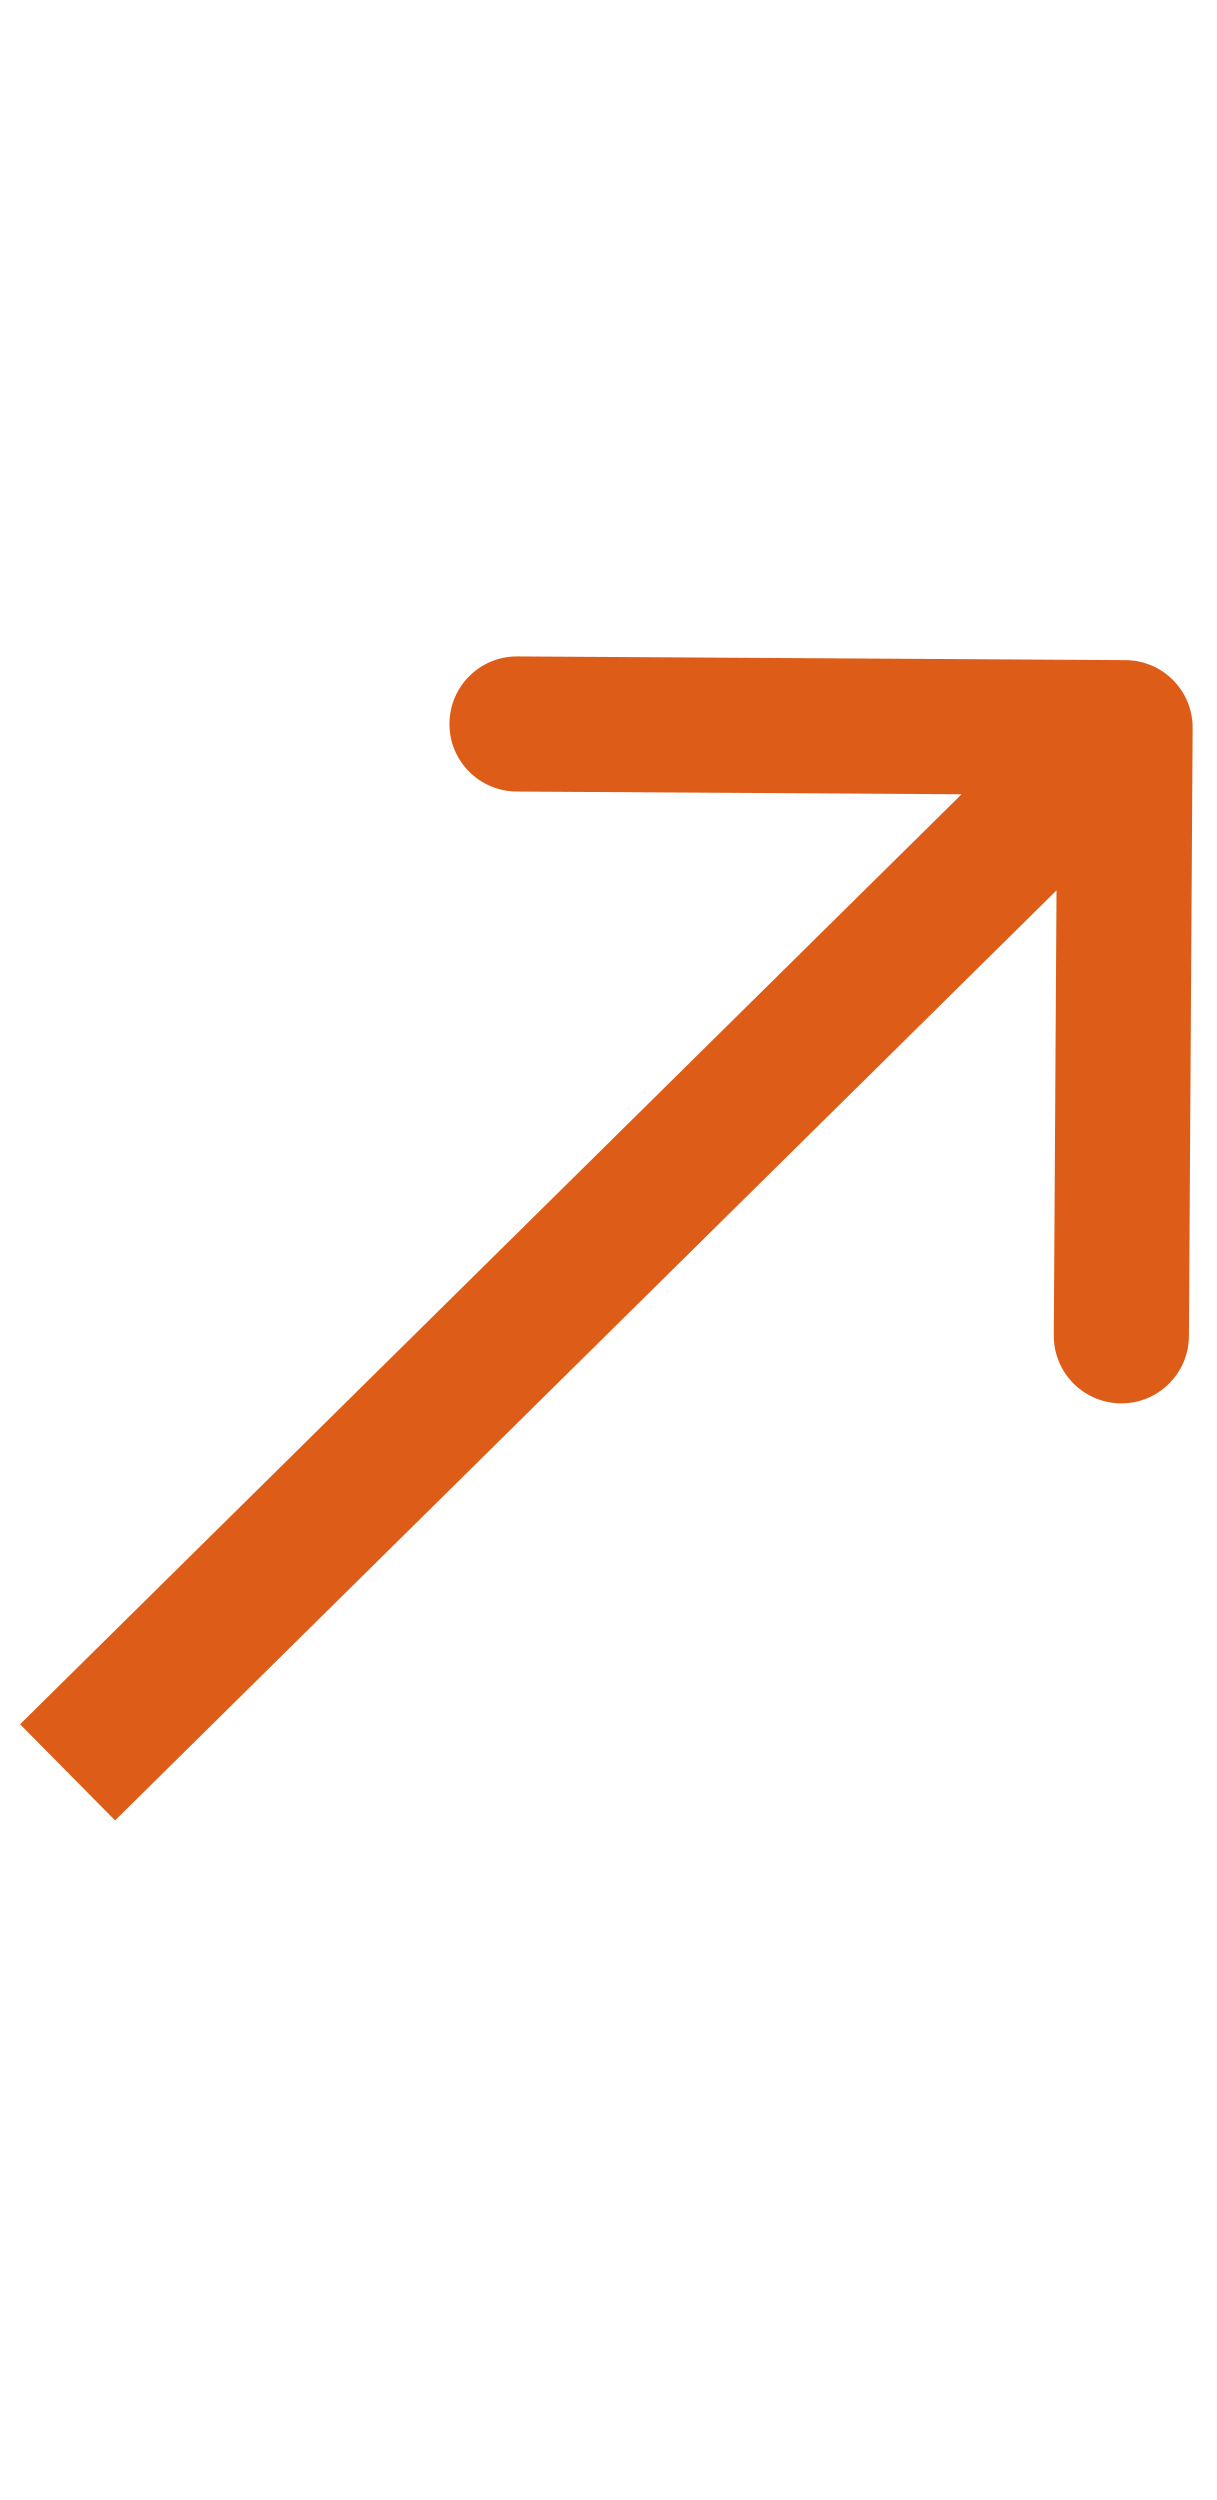
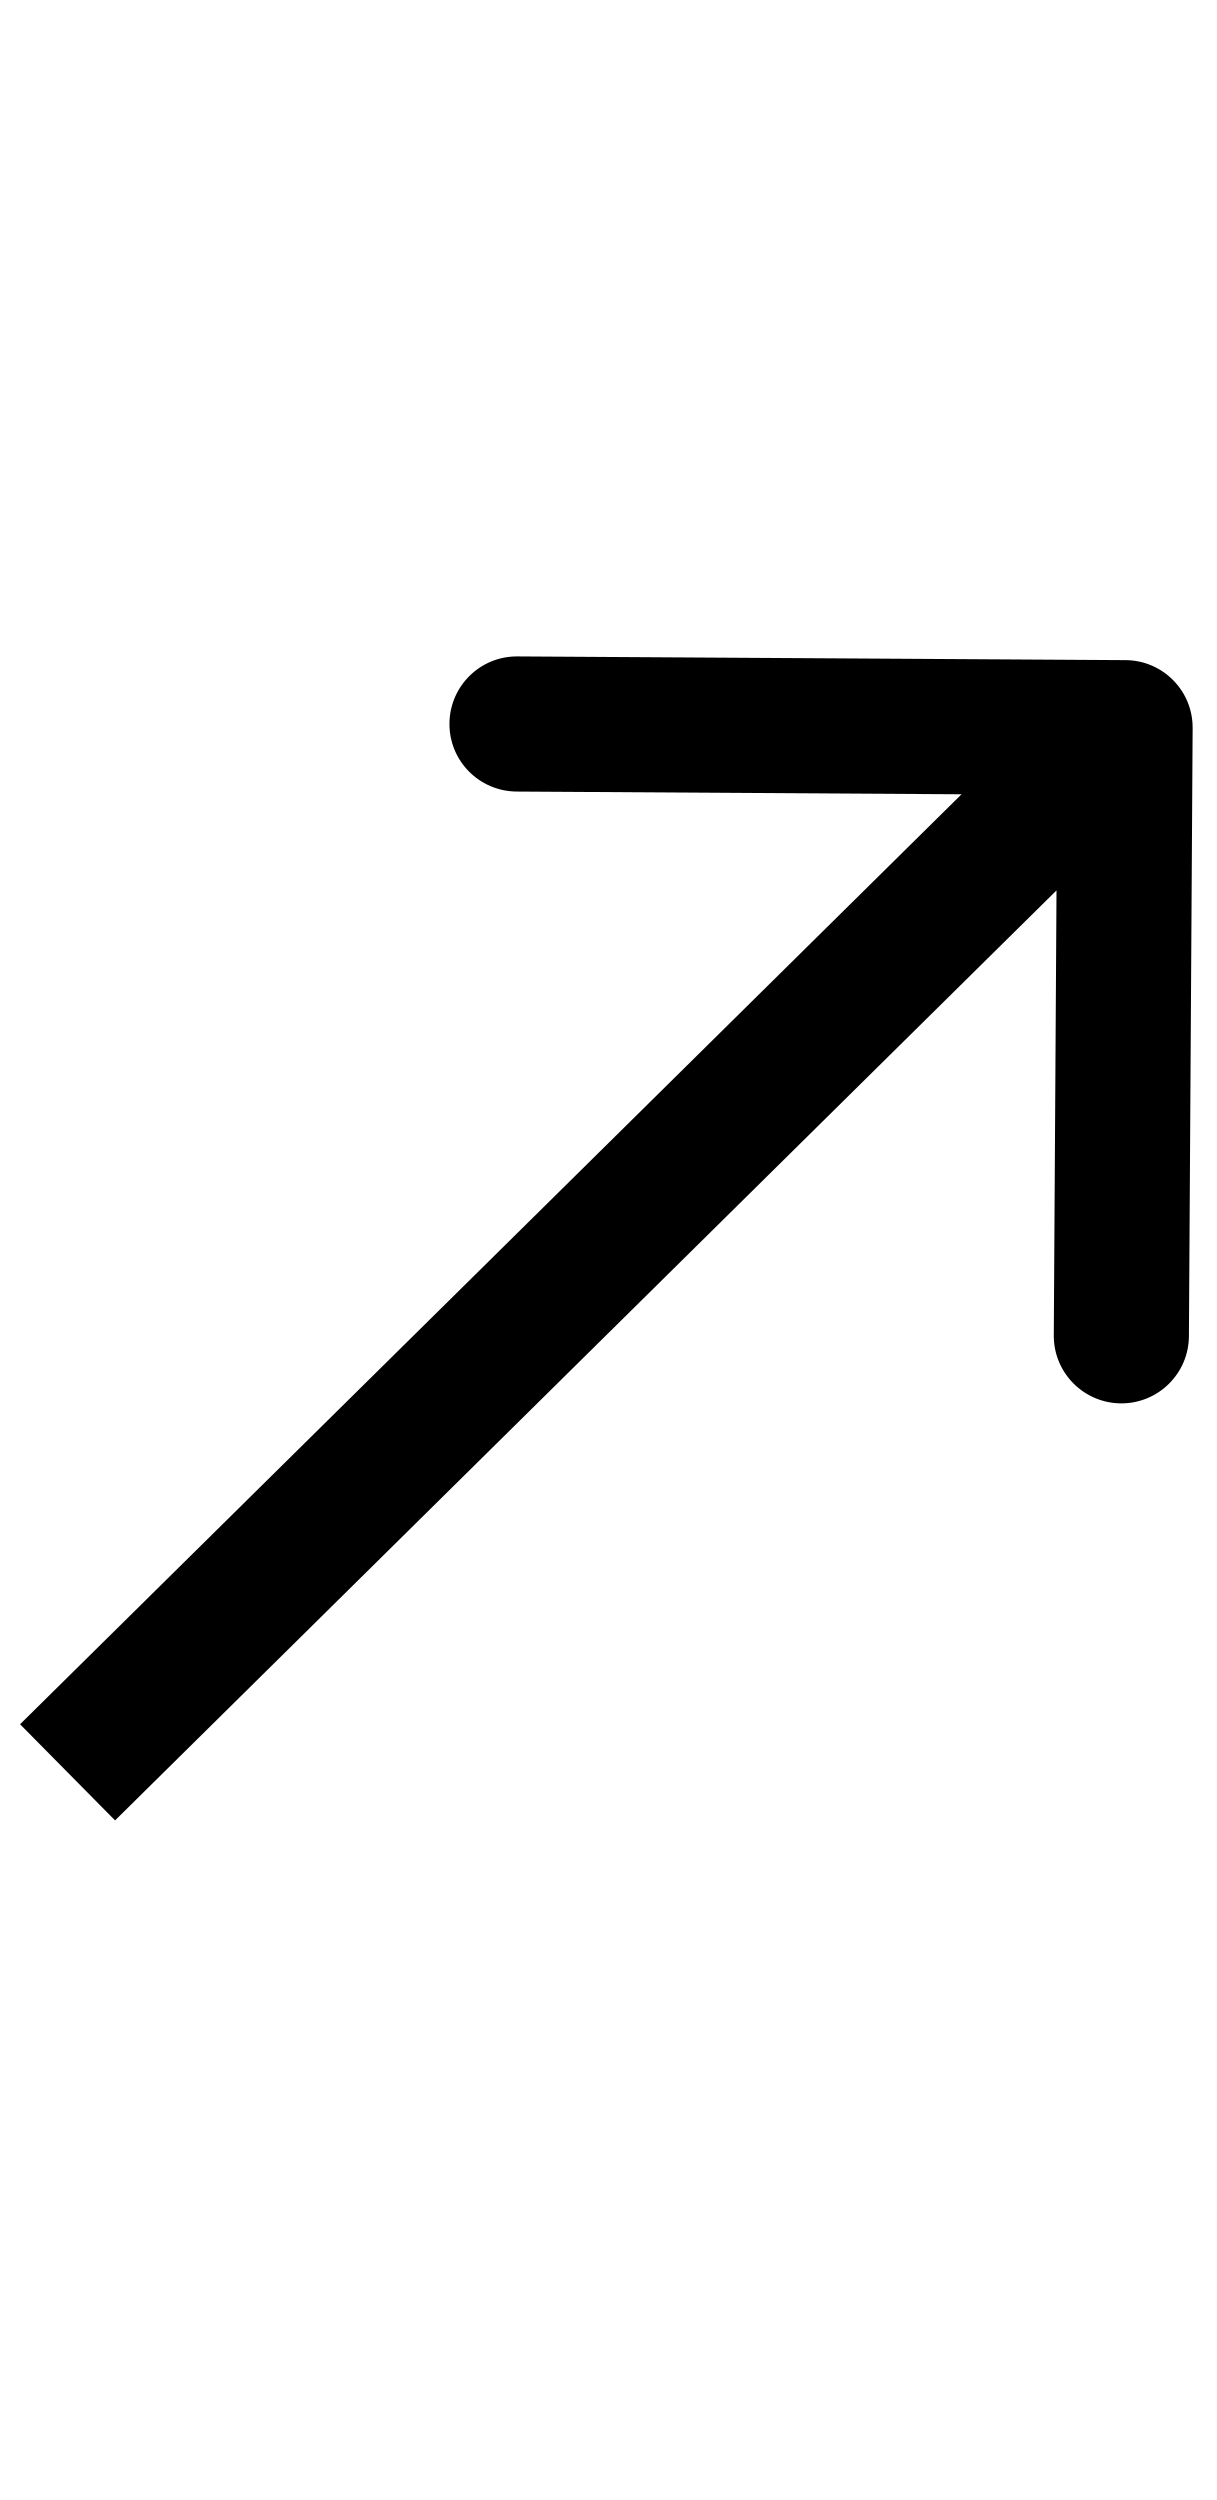
- <svg xmlns="http://www.w3.org/2000/svg" width="18" height="37" viewBox="0 0 18 37" fill="none">
-   <path d="M17.651 10.776C17.655 10.224 17.21 9.773 16.658 9.77L7.658 9.715C7.106 9.711 6.655 10.156 6.652 10.709C6.648 11.261 7.093 11.711 7.646 11.715L15.645 11.764L15.596 19.764C15.593 20.316 16.038 20.766 16.59 20.77C17.142 20.773 17.593 20.328 17.596 19.776L17.651 10.776ZM1.703 26.942L17.354 11.481L15.949 10.058L0.297 25.519L1.703 26.942Z" fill="#DD5D18" />
+ <svg xmlns="http://www.w3.org/2000/svg" width="18" height="37" viewBox="0 0 18 37">
+   <path d="M17.651 10.776C17.655 10.224 17.21 9.773 16.658 9.77L7.658 9.715C7.106 9.711 6.655 10.156 6.652 10.709C6.648 11.261 7.093 11.711 7.646 11.715L15.645 11.764L15.596 19.764C15.593 20.316 16.038 20.766 16.59 20.77C17.142 20.773 17.593 20.328 17.596 19.776L17.651 10.776ZM1.703 26.942L17.354 11.481L15.949 10.058L0.297 25.519L1.703 26.942Z" />
</svg>
